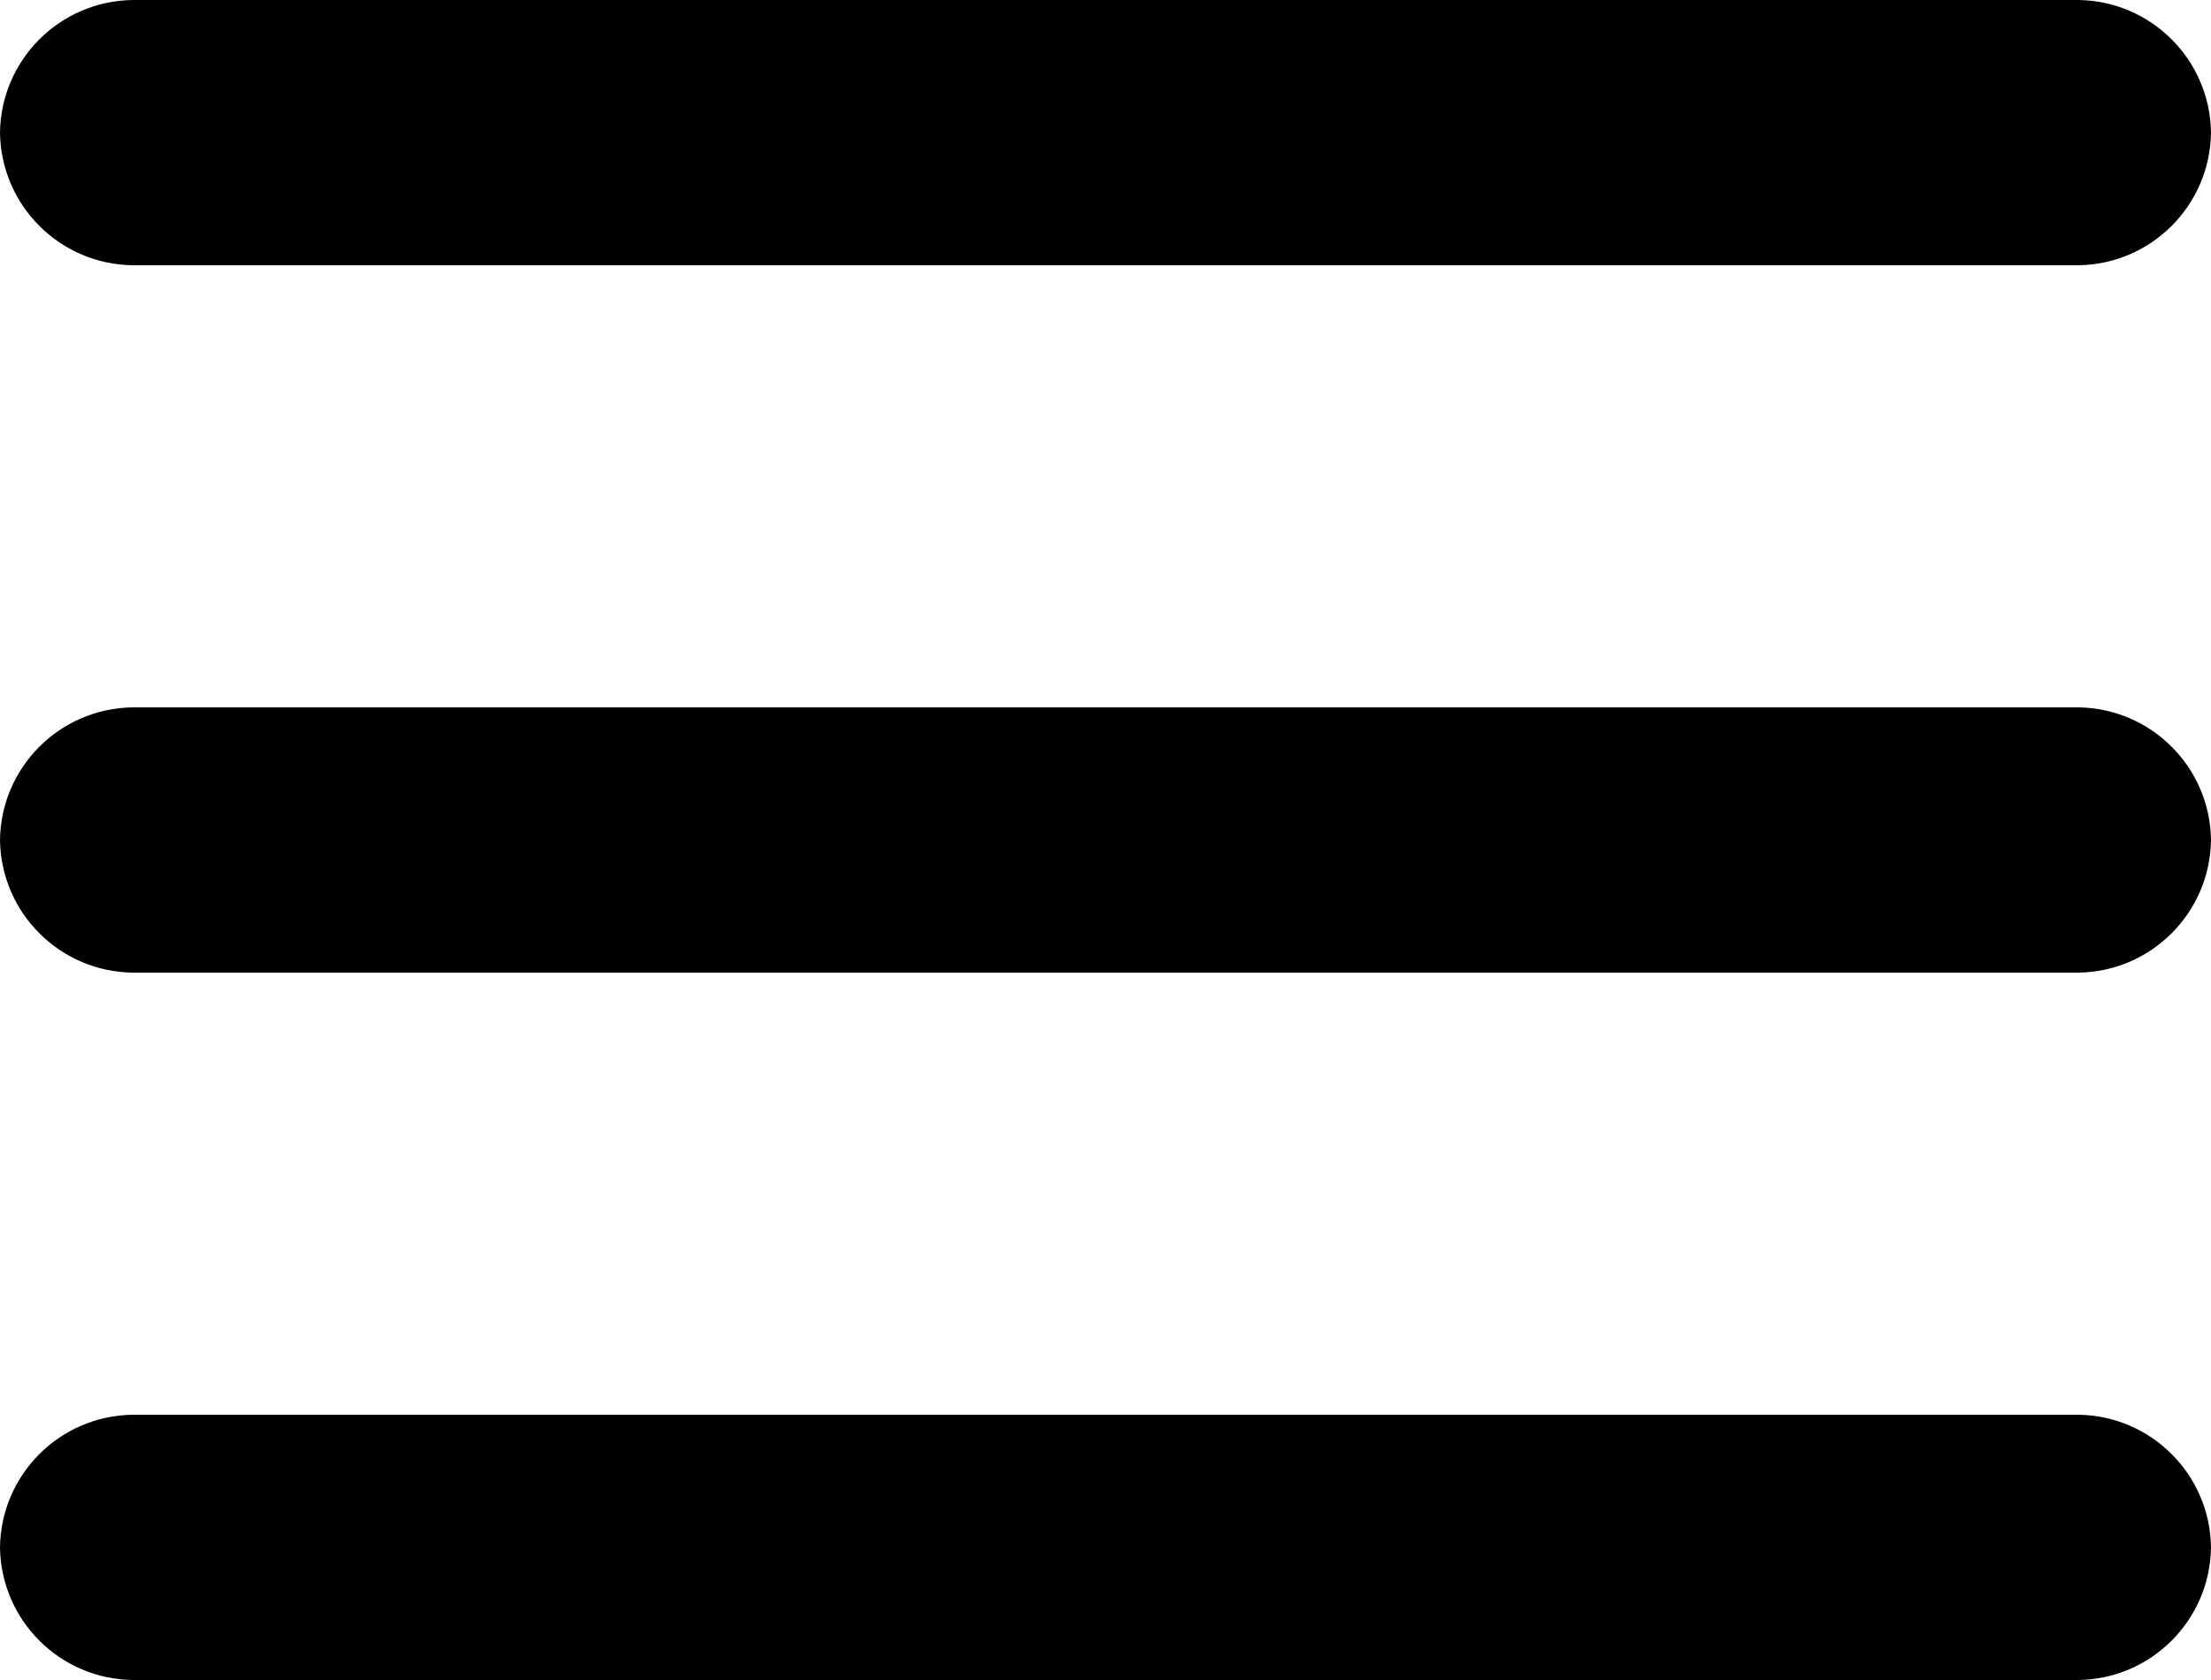
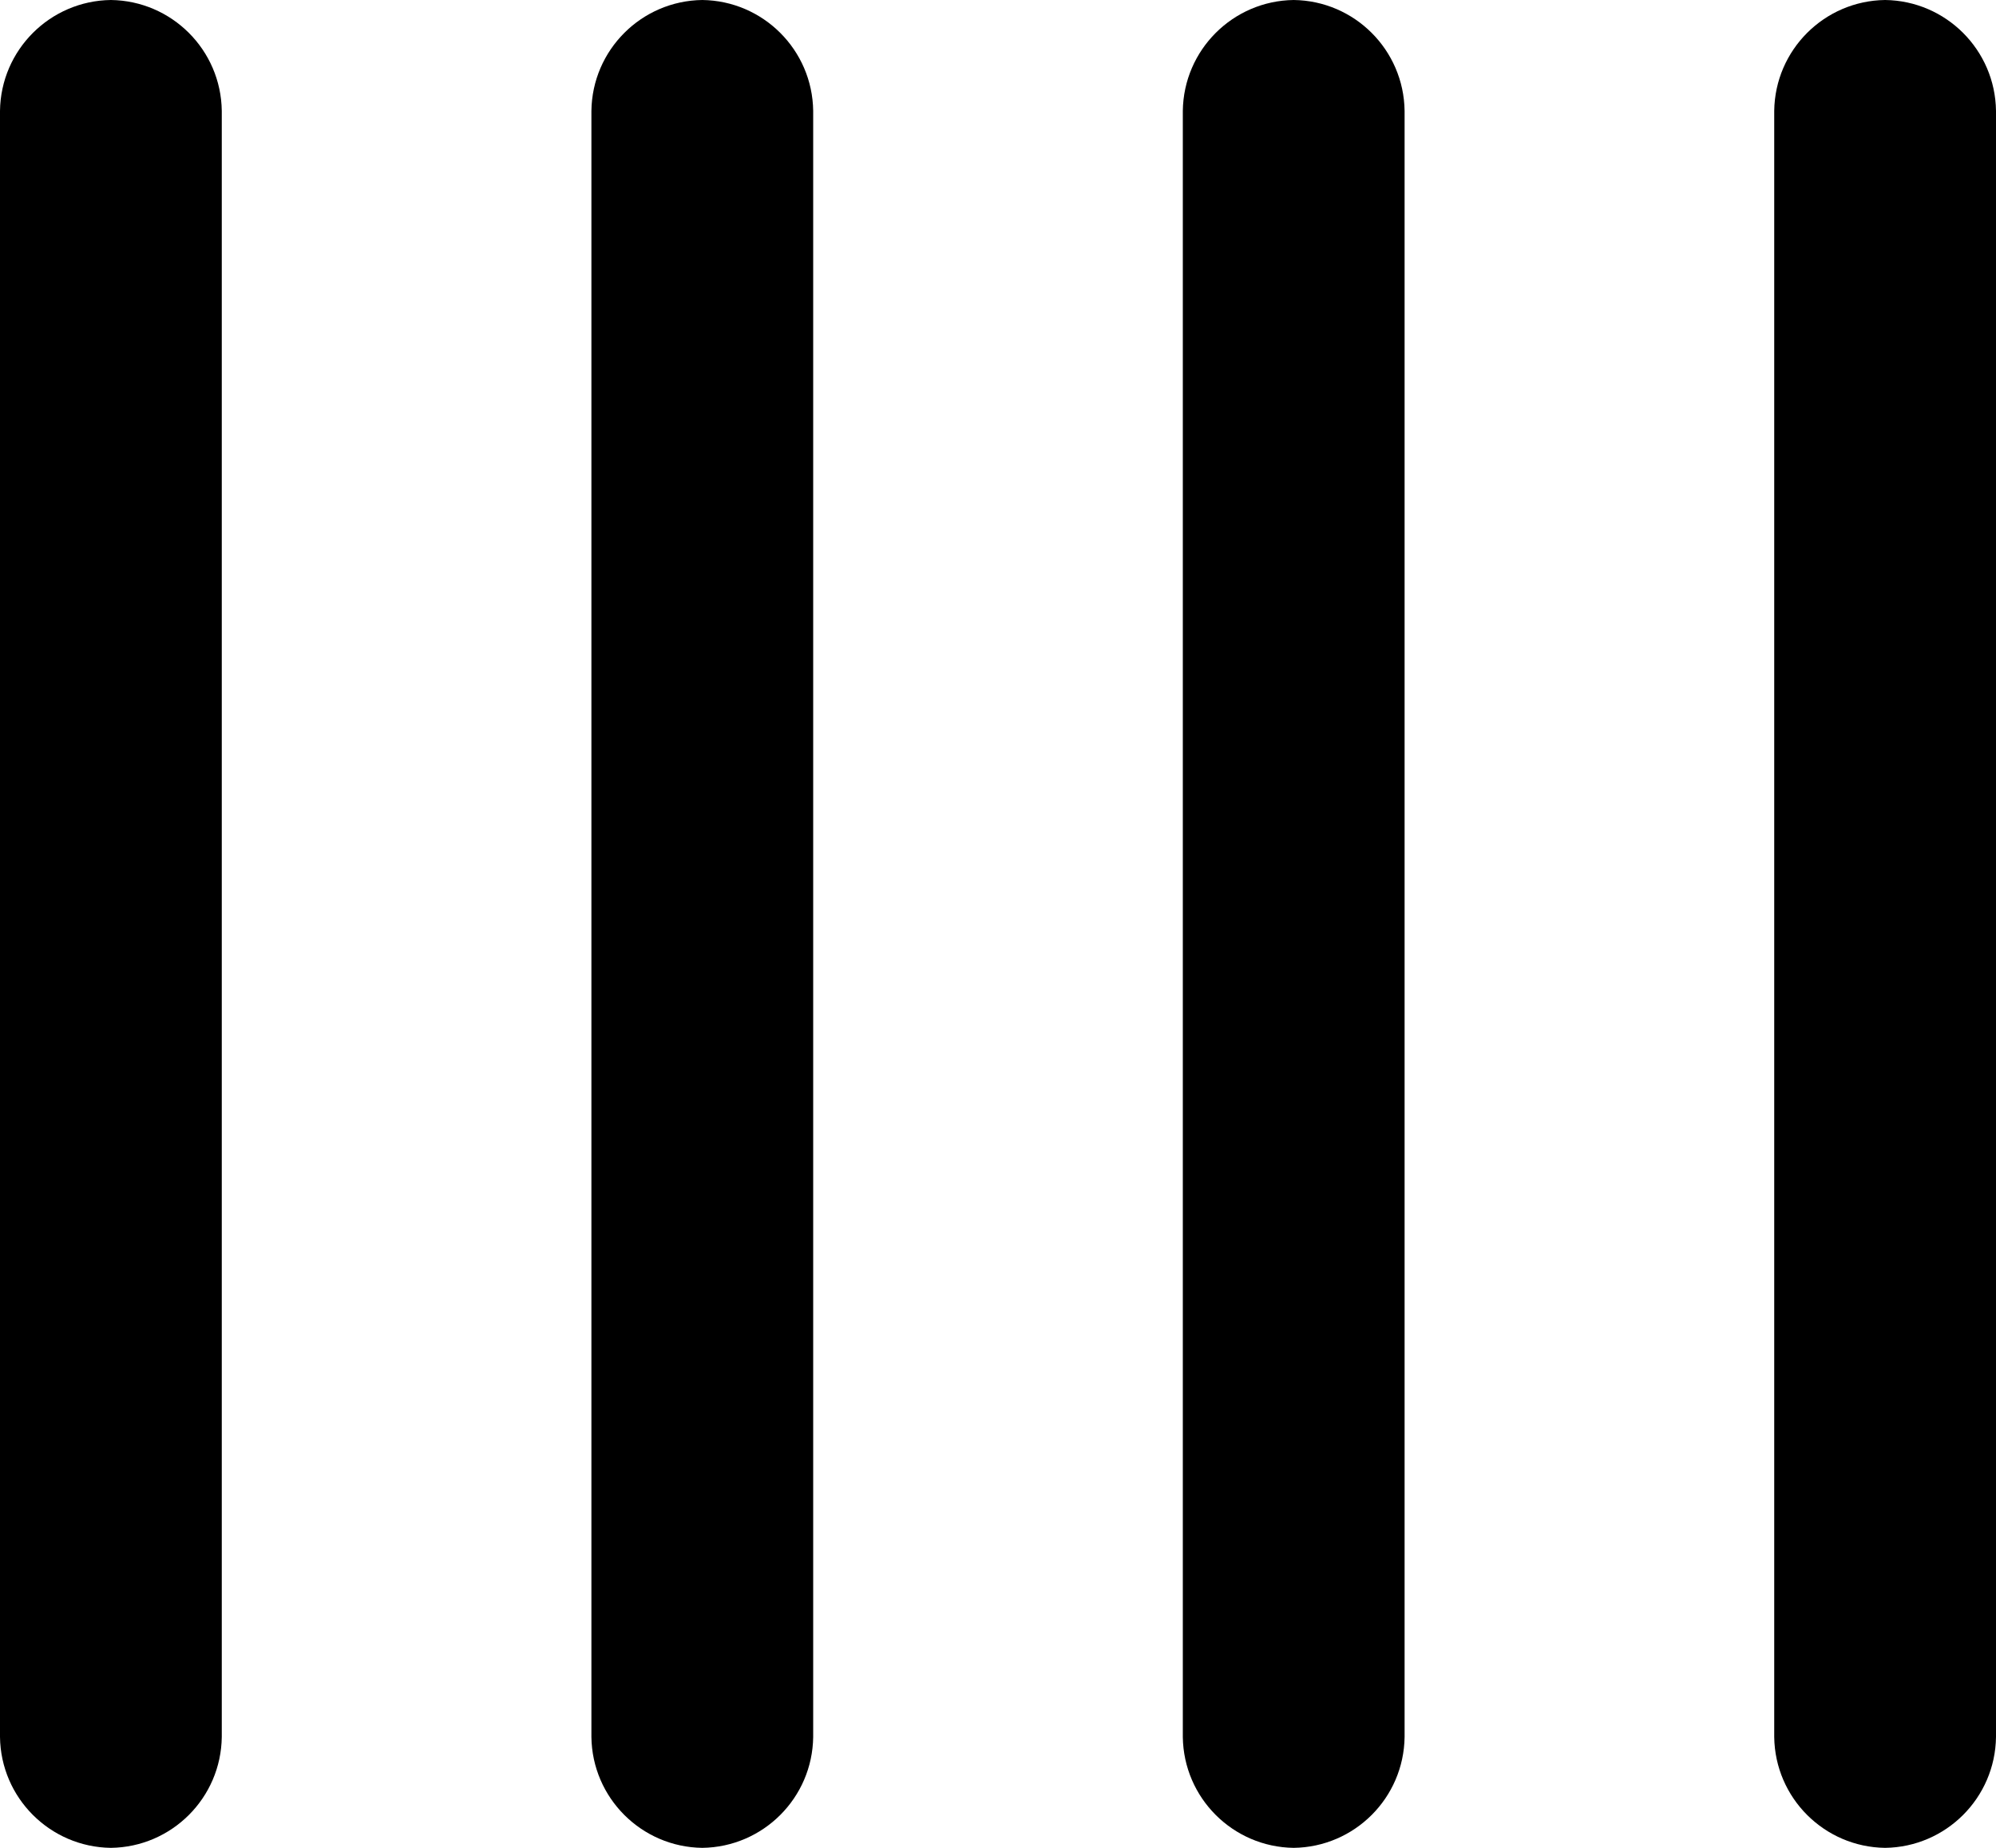
- <svg xmlns="http://www.w3.org/2000/svg" class="icon icon-list" viewBox="0 0 12.5 9.5">
+ <svg xmlns="http://www.w3.org/2000/svg" class="icon icon-col-4" viewBox="0 0 13.5 12.5">
  <defs />
  <g id="Layer_2" data-name="Layer 2">
    <g id="Layer_1-2" data-name="Layer 1">
      <g id="shop_page" data-name="shop page">
-         <g id="Group-16">
-           <path id="Rectangle" d="M12.5.75a.76.76 0 01-.75.75h-11A.76.76 0 010 .75.76.76 0 01.75 0h11a.76.76 0 01.75.75z" />
-           <path id="Rectangle-2" d="M12.5 4.75a.76.76 0 01-.75.75h-11A.76.76 0 010 4.75.76.76 0 01.75 4h11a.76.76 0 01.75.75z" data-name="Rectangle" />
-           <path id="Rectangle-3" d="M12.5 8.75a.76.76 0 01-.75.75h-11A.76.76 0 010 8.75.76.76 0 01.75 8h11a.76.76 0 01.75.75z" data-name="Rectangle" />
+         <g id="_4_col" data-name="4_col">
+           <path id="Rectangle" d="M.75 0a.76.76 0 01.75.75v11a.76.76 0 01-.75.75.76.76 0 01-.75-.75v-11A.76.76 0 01.75 0z" />
+           <path id="Rectangle-2" d="M4.75 0a.76.76 0 01.75.75v11a.76.76 0 01-.75.75.76.76 0 01-.75-.75v-11A.76.76 0 014.75 0z" data-name="Rectangle" />
+           <path id="Rectangle-3" d="M8.75 0a.76.76 0 01.75.75v11a.76.76 0 01-.75.75.76.76 0 01-.75-.75v-11A.76.76 0 018.75 0z" data-name="Rectangle" />
+           <path id="Rectangle-4" d="M12.75 0a.76.76 0 01.75.75v11a.76.76 0 01-.75.75.76.76 0 01-.75-.75v-11a.76.76 0 01.75-.75z" data-name="Rectangle" />
        </g>
      </g>
    </g>
  </g>
</svg>
